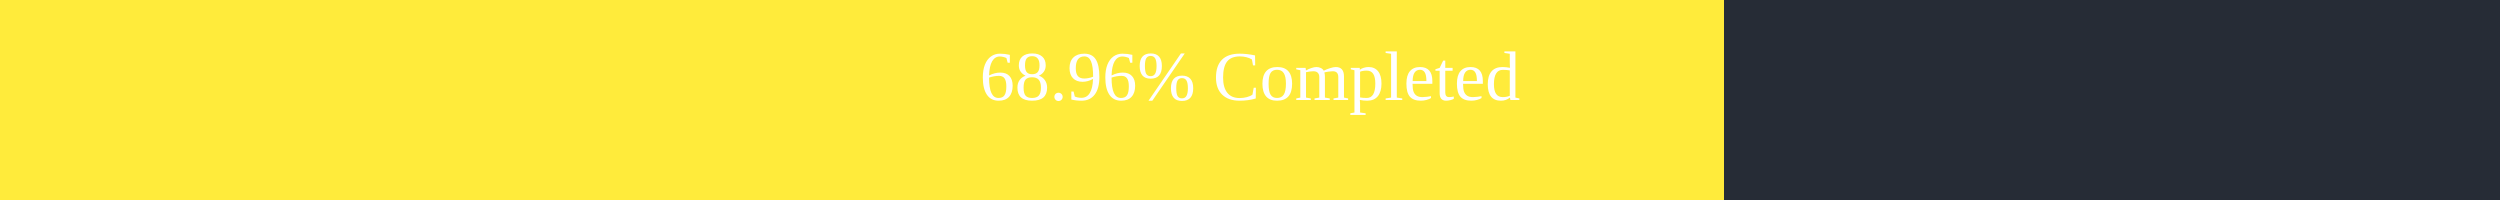
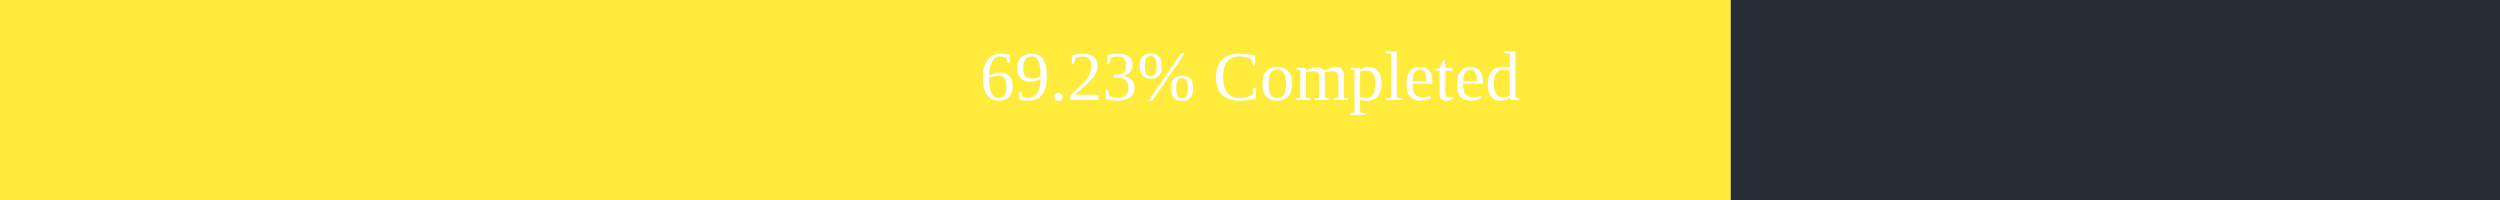
<svg xmlns="http://www.w3.org/2000/svg" width="500" height="40">
  <rect x="0" y="0" width="500" height="40" fill="#262C36" />
-   <rect x="0" y="0" width="344.8" height="40" fill="#ffeb3b" />
+   <rect x="0" y="0" width="346.15" height="40" fill="#ffeb3b" />
  <text x="250" y="20" text-anchor="middle" alignment-baseline="middle" font-size="14" fill="white">
-         68.96% Completed
+         69.23% Completed
      </text>
</svg>
